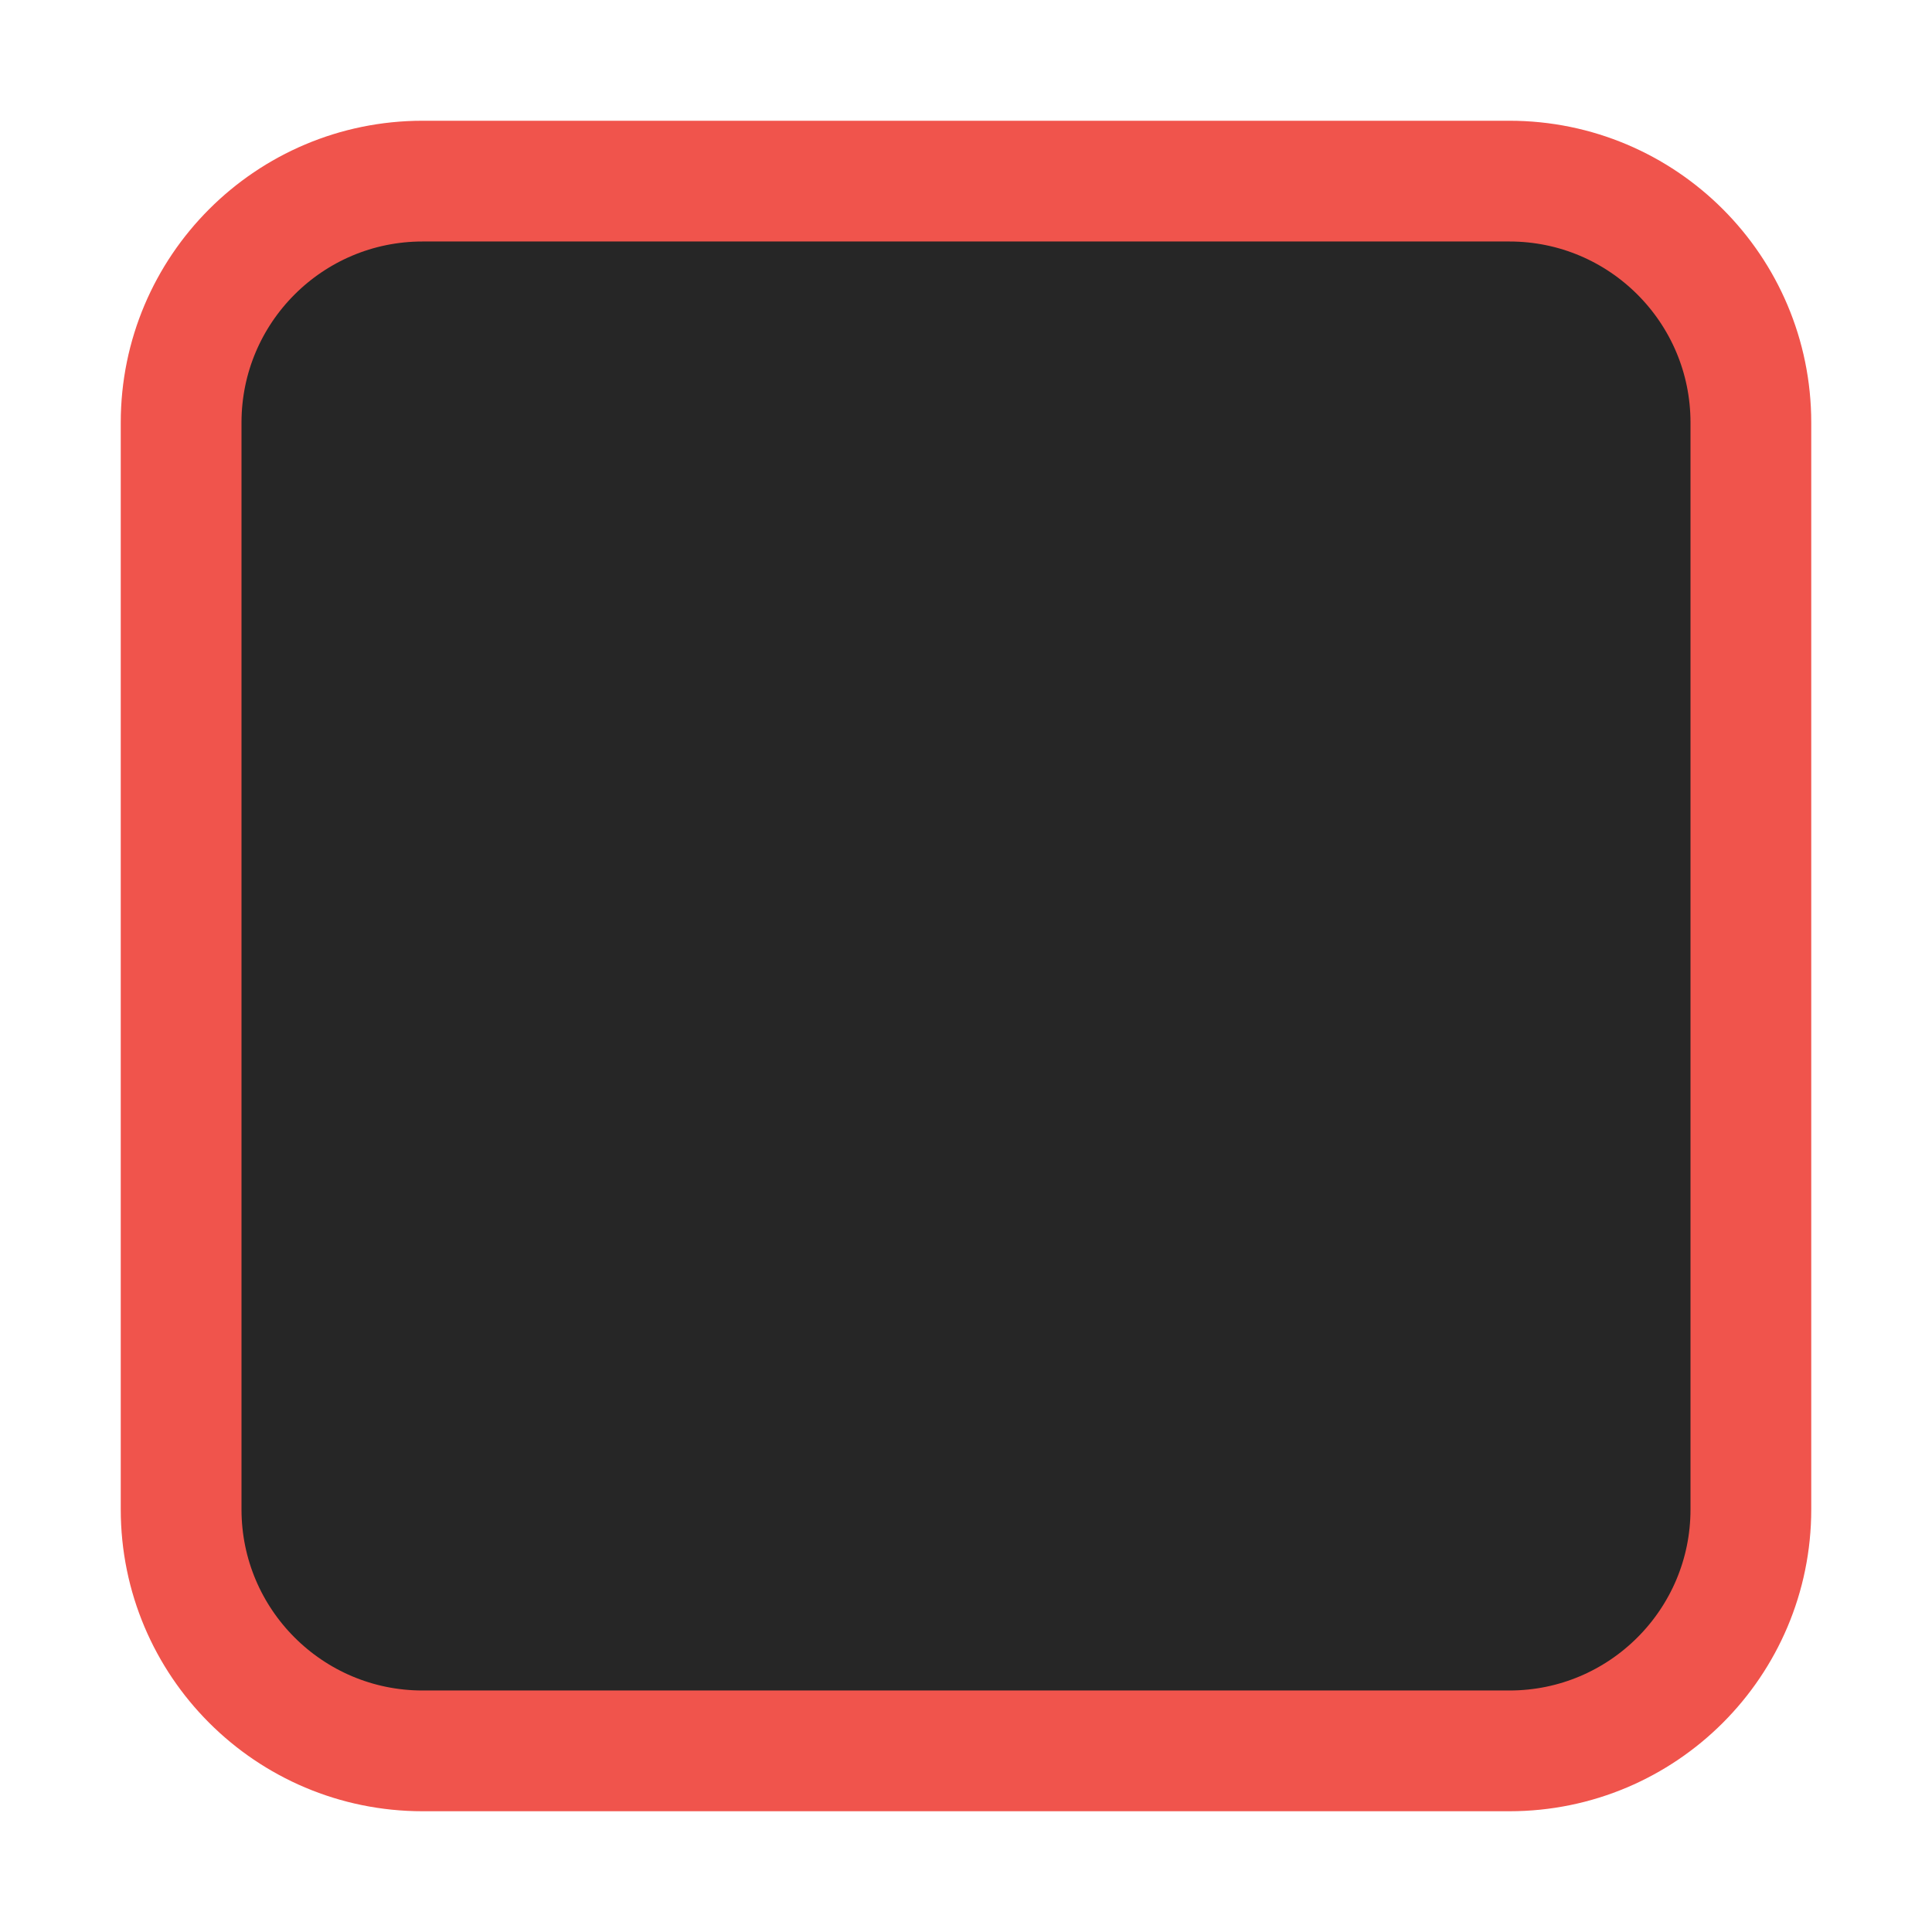
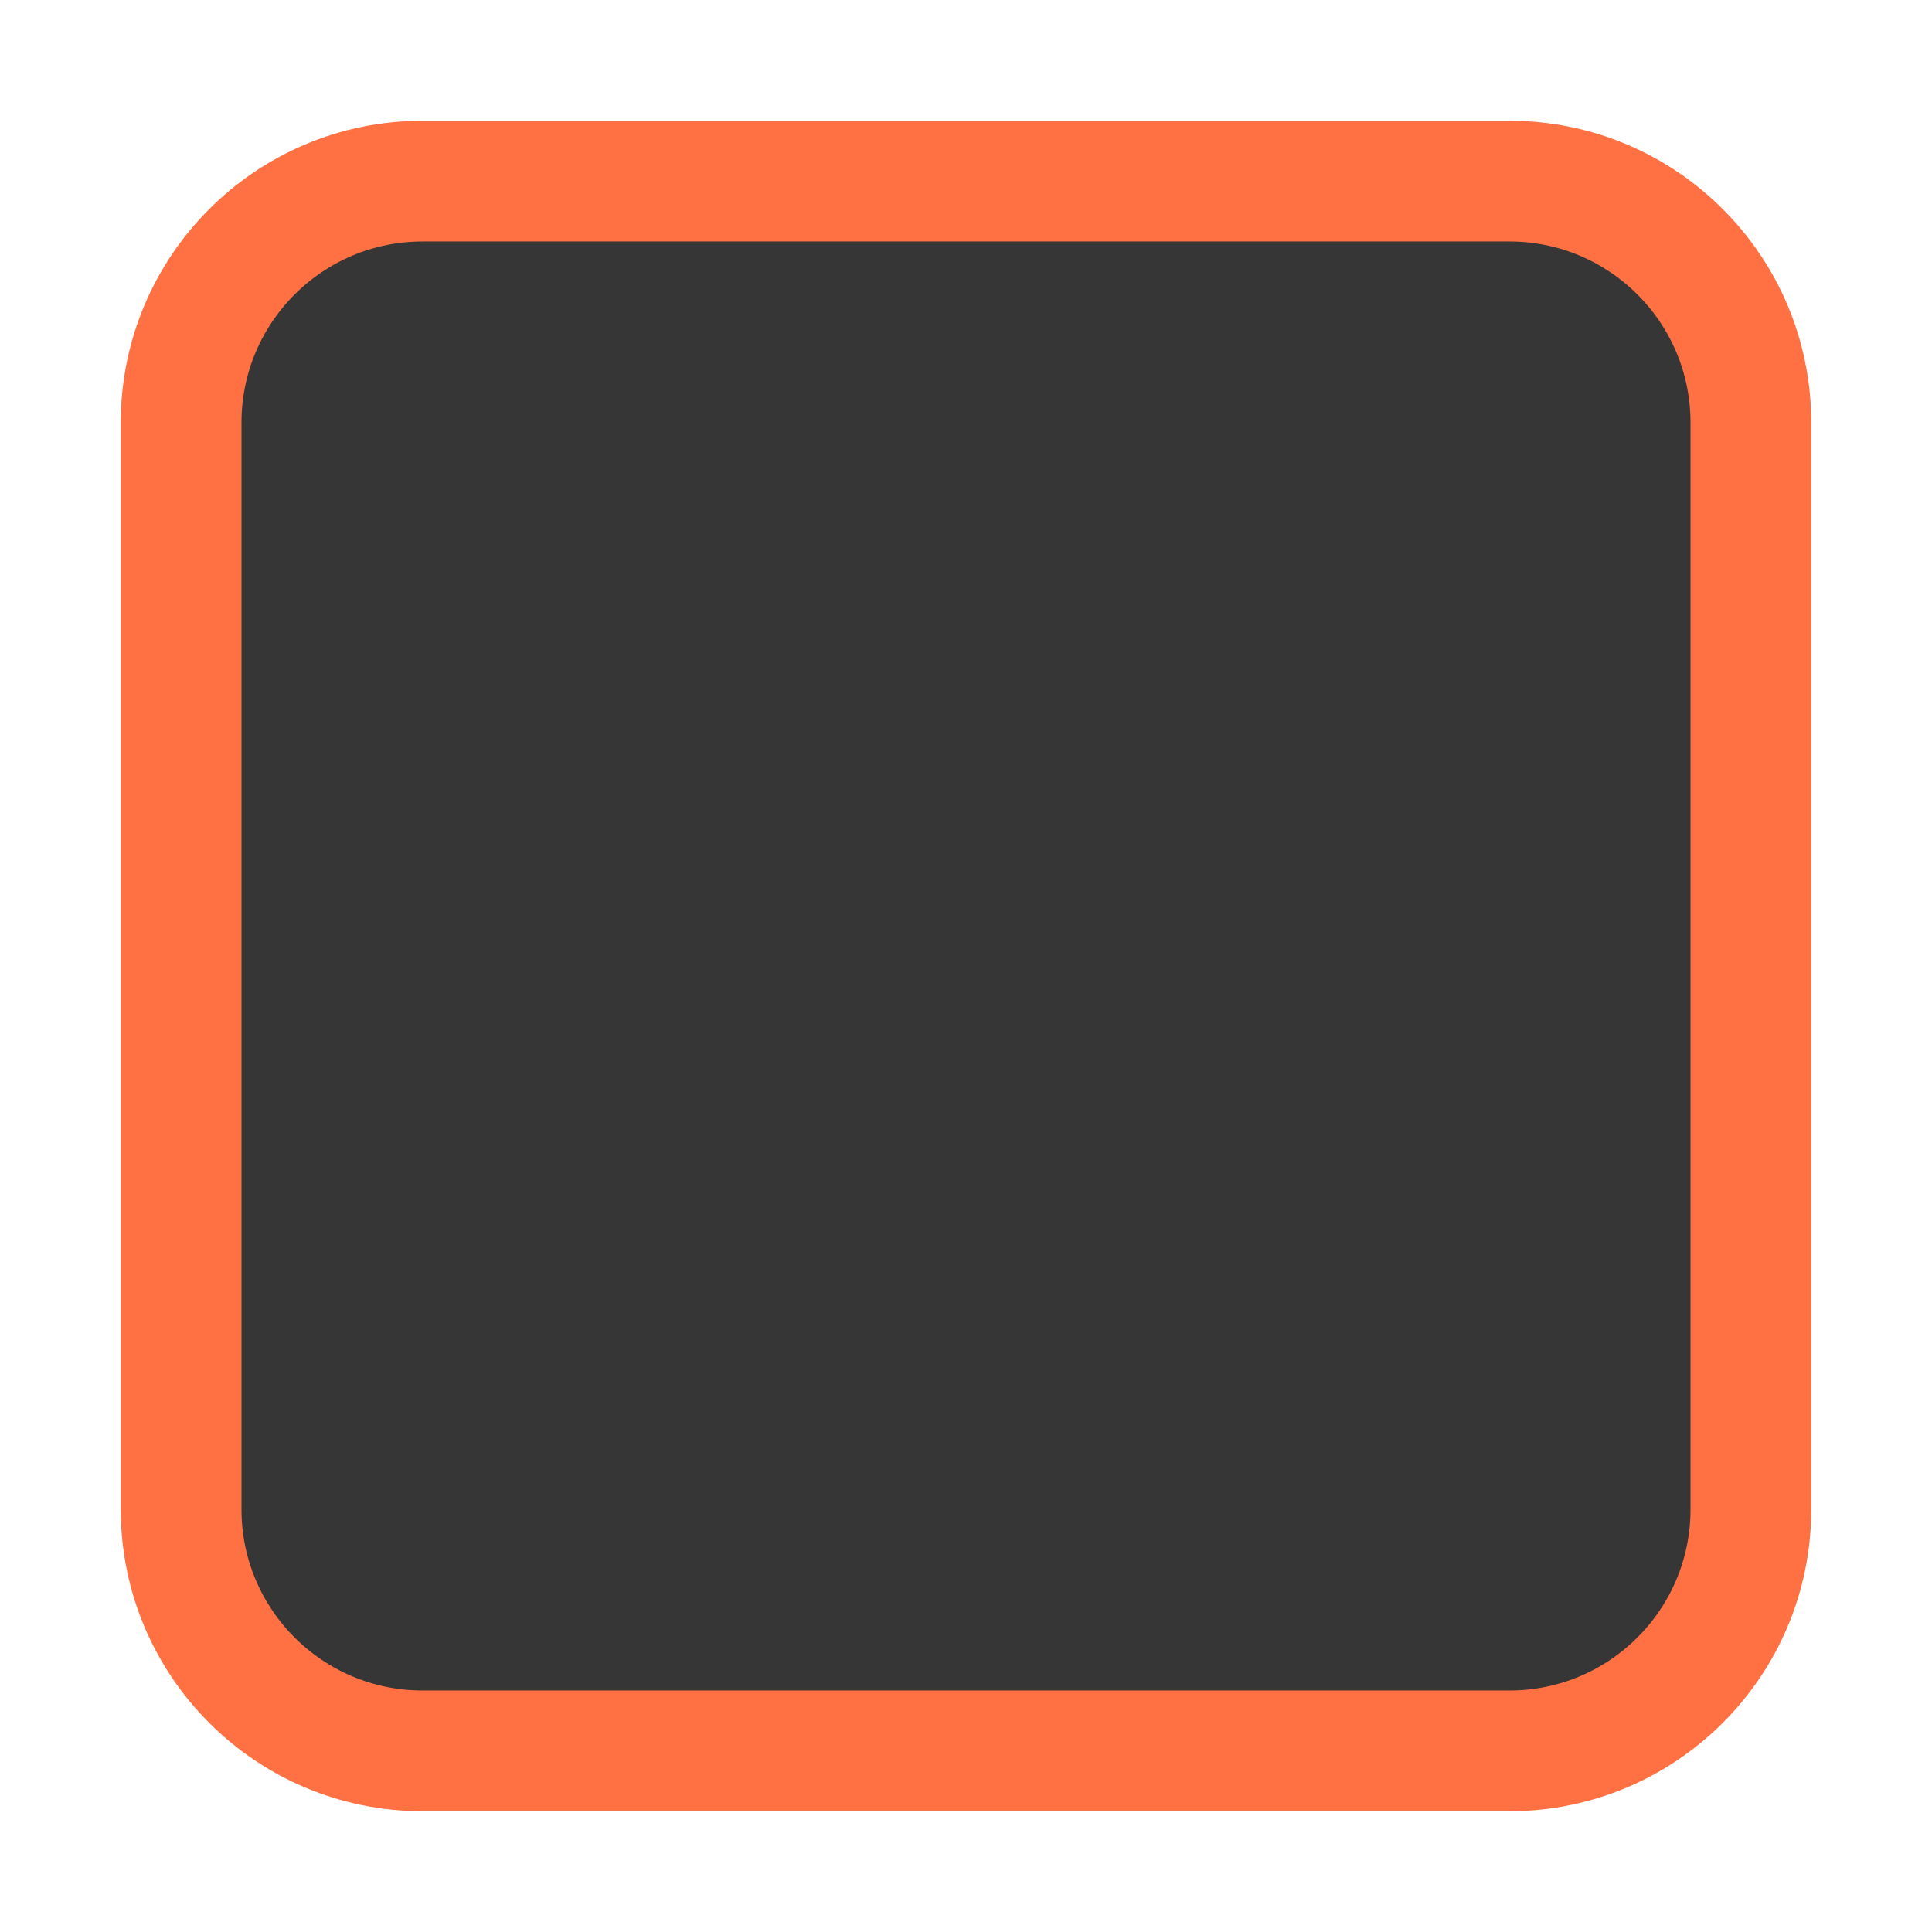
<svg xmlns="http://www.w3.org/2000/svg" xmlns:ns1="http://www.openswatchbook.org/uri/2009/osb" width="16" height="16" id="svg2" version="1.1">
  <defs id="defs4">
    <linearGradient id="selected_bg_color" ns1:paint="solid">
      <stop style="stop-color:#5294e2;stop-opacity:1;" offset="0" id="stop4150" />
    </linearGradient>
    <linearGradient id="linearGradient3768-6">
      <stop style="stop-color:#0f0f0f;stop-opacity:1;" offset="0" id="stop3770-6" />
      <stop id="stop3778-2" offset="0.078" style="stop-color:#171717;stop-opacity:1;" />
      <stop style="stop-color:#171717;stop-opacity:1;" offset="0.974" id="stop3774-0" />
      <stop style="stop-color:#1b1b1b;stop-opacity:1;" offset="1" id="stop3776-1" />
    </linearGradient>
  </defs>
  <g id="layer1" transform="translate(0,-1036.362)">
    <g transform="translate(-17,1036)" style="display:inline;opacity:1" id="checkbox-unchecked-dark">
      <g id="sdsd-0-1">
        <g id="scdsdcd-0-4" transform="translate(0,-30)">
          <g style="display:inline" id="g15812-6-6-1-4-4" transform="matrix(0.9295198,0,0,0.9291437,-156.7507,-212.9618)">
            <g transform="matrix(0.5089163,0,0,0.5173982,161.7932,197.5643)" id="g5489-2-9-6-8-8-9-7" style="display:inline">
              <g id="g5428-8-1-4-0-0-65-8" />
            </g>
          </g>
          <rect y="30.362" x="17" height="16" width="16" id="rect13523-4-0" style="color:#000000;display:inline;overflow:visible;visibility:visible;fill:none;stroke:none;stroke-width:2;marker:none;enable-background:accumulate" />
          <g id="g5400-2-47">
-             <rect ry="2" style="color:#000000;display:inline;overflow:visible;visibility:visible;fill:#262626;fill-opacity:1;stroke:#F0544C;stroke-width:1;stroke-linecap:butt;stroke-linejoin:round;stroke-miterlimit:4;stroke-dasharray:none;stroke-dashoffset:0;stroke-opacity:1;marker:none;enable-background:accumulate" id="rect5147-9-1-5-7-6-3-70" width="13" height="13" x="18.5" y="31.862" rx="2" />
+             <rect ry="2" style="color:#000000;display:inline;overflow:visible;visibility:visible;fill:#363636;fill-opacity:1;stroke:#ff7043;stroke-width:1;stroke-linecap:butt;stroke-linejoin:round;stroke-miterlimit:4;stroke-dasharray:none;stroke-dashoffset:0;stroke-opacity:1;marker:none;enable-background:accumulate" id="rect5147-9-1-5-7-6-3-70" width="13" height="13" x="18.5" y="31.862" rx="2" />
          </g>
        </g>
      </g>
    </g>
  </g>
</svg>
